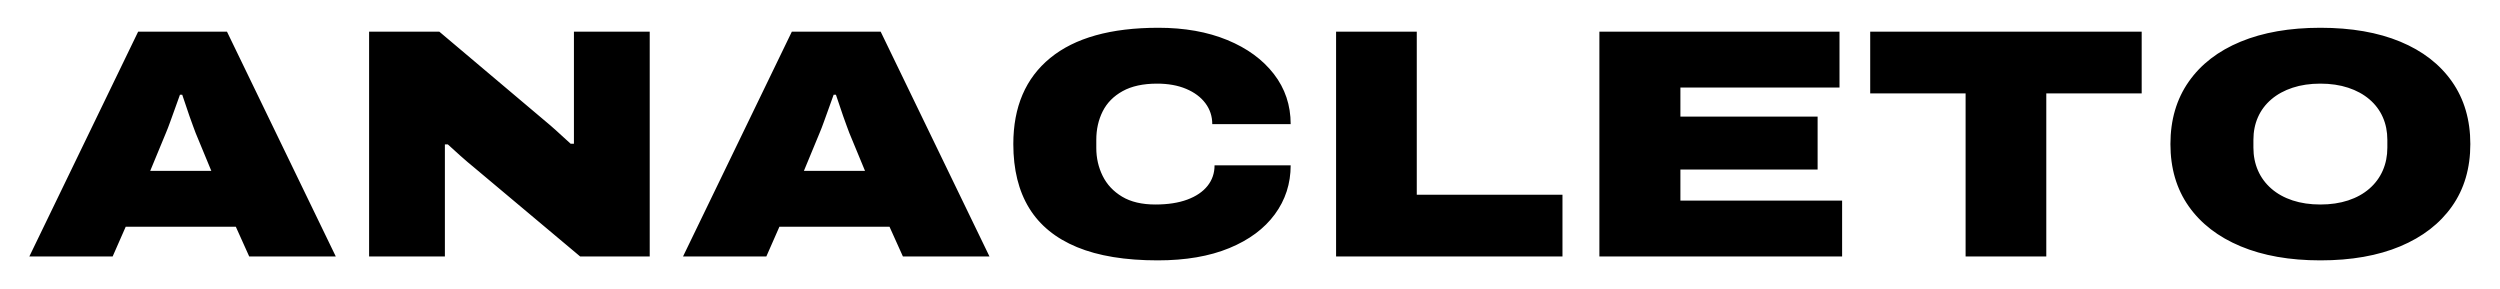
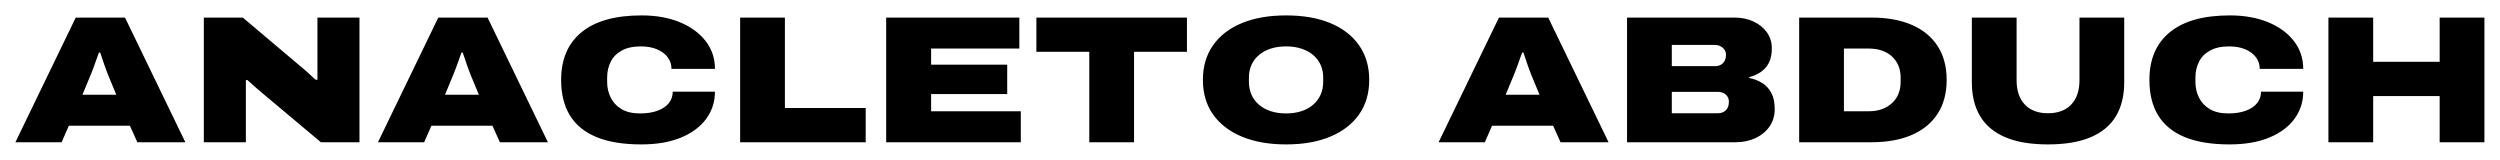
- <svg xmlns="http://www.w3.org/2000/svg" viewBox="-77 -785 7643 883" width="416" height="48" role="img" aria-label="ANACLETO">
-   <path fill="#000" d="M8 0 341 -688H613L946 0H681L640 -91H303L263 0ZM378 -262H565L517 -378Q514 -386 509.0 -399.5Q504 -413 498.0 -430.0Q492 -447 486.5 -464.0Q481 -481 476 -495H469Q463 -478 455.0 -456.0Q447 -434 439.5 -413.0Q432 -392 426 -378Z M1048.0 0V-688H1263.0L1603.0 -401Q1609.0 -396 1620.0 -386.0Q1631.0 -376 1643.0 -365.0Q1655.0 -354 1665.0 -345H1675.0Q1675.0 -359 1675.0 -382.5Q1675.0 -406 1675.0 -428V-688H1907.0V0H1694.0L1371.0 -271Q1350.0 -288 1326.5 -309.0Q1303.0 -330 1289.0 -343H1280.0Q1280.0 -329 1280.0 -303.5Q1280.0 -278 1280.0 -252V0Z M2009.0 0 2342.0 -688H2614.0L2947.0 0H2682.0L2641.0 -91H2304.0L2264.0 0ZM2379.0 -262H2566.0L2518.0 -378Q2515.0 -386 2510.0 -399.5Q2505.0 -413 2499.0 -430.0Q2493.0 -447 2487.5 -464.0Q2482.0 -481 2477.0 -495H2470.0Q2464.0 -478 2456.0 -456.0Q2448.0 -434 2440.5 -413.0Q2433.0 -392 2427.0 -378Z M3462.0 12Q3313.0 12 3215.0 -28.5Q3117.0 -69 3068.5 -148.0Q3020.0 -227 3020.0 -344Q3020.0 -515 3133.0 -607.5Q3246.0 -700 3464.0 -700Q3584.0 -700 3675.0 -662.5Q3766.0 -625 3817.5 -558.5Q3869.0 -492 3869.0 -405H3629.0Q3629.0 -441 3608.0 -469.0Q3587.0 -497 3549.0 -513.0Q3511.0 -529 3460.0 -529Q3396.0 -529 3354.5 -506.0Q3313.0 -483 3293.5 -444.0Q3274.0 -405 3274.0 -357V-332Q3274.0 -286 3293.5 -246.5Q3313.0 -207 3353.0 -183.0Q3393.0 -159 3455.0 -159Q3512.0 -159 3552.5 -174.0Q3593.0 -189 3614.5 -216.0Q3636.0 -243 3636.0 -279H3869.0Q3869.0 -195 3820.5 -129.0Q3772.0 -63 3681.0 -25.5Q3590.0 12 3462.0 12Z M4008.0 0V-688H4255.0V-189H4701.0V0Z M4814.0 0V-688H5549.0V-517H5062.0V-428H5482.0V-266H5062.0V-171H5557.0V0Z M5935.0 0V-499H5643.0V-688H6474.0V-499H6182.0V0Z M7021.0 12Q6880.0 12 6777.0 -31.0Q6674.0 -74 6618.0 -153.5Q6562.0 -233 6562.0 -344Q6562.0 -455 6618.0 -535.0Q6674.0 -615 6777.0 -657.5Q6880.0 -700 7021.0 -700Q7163.0 -700 7265.5 -657.5Q7368.0 -615 7424.0 -535.0Q7480.0 -455 7480.0 -344Q7480.0 -233 7424.0 -153.5Q7368.0 -74 7265.5 -31.0Q7163.0 12 7021.0 12ZM7021.0 -159Q7068.0 -159 7106.0 -171.5Q7144.0 -184 7171.0 -207.5Q7198.0 -231 7212.0 -263.0Q7226.0 -295 7226.0 -333V-357Q7226.0 -395 7212.0 -426.5Q7198.0 -458 7171.0 -481.0Q7144.0 -504 7106.0 -516.5Q7068.0 -529 7021.0 -529Q6974.0 -529 6936.0 -516.5Q6898.0 -504 6871.0 -481.0Q6844.0 -458 6830.0 -426.5Q6816.0 -395 6816.0 -357V-333Q6816.0 -295 6830.0 -263.0Q6844.0 -231 6871.0 -207.5Q6898.0 -184 6936.0 -171.5Q6974.0 -159 7021.0 -159Z" />
+ <svg xmlns="http://www.w3.org/2000/svg" viewBox="-77 -785 13798 883" width="750" height="48" role="img" aria-label="ANACLETO ABDUCH">
+   <path fill="#000" d="M8 0 341 -688H613L946 0H681L640 -91H303L263 0ZM378 -262H565L517 -378Q514 -386 509.0 -399.5Q504 -413 498.0 -430.0Q492 -447 486.5 -464.0Q481 -481 476 -495H469Q463 -478 455.0 -456.0Q447 -434 439.5 -413.0Q432 -392 426 -378Z M1048.0 0V-688H1263.0L1603.0 -401Q1609.0 -396 1620.0 -386.0Q1631.0 -376 1643.0 -365.0Q1655.0 -354 1665.0 -345H1675.0Q1675.0 -359 1675.0 -382.5Q1675.0 -406 1675.0 -428V-688H1907.0V0H1694.0L1371.0 -271Q1350.0 -288 1326.5 -309.0Q1303.0 -330 1289.0 -343H1280.0Q1280.0 -329 1280.0 -303.5Q1280.0 -278 1280.0 -252V0Z M2009.0 0 2342.0 -688H2614.0L2947.0 0H2682.0L2641.0 -91H2304.0L2264.0 0ZM2379.0 -262H2566.0L2518.0 -378Q2515.0 -386 2510.0 -399.5Q2505.0 -413 2499.0 -430.0Q2493.0 -447 2487.5 -464.0Q2482.0 -481 2477.0 -495H2470.0Q2464.0 -478 2456.0 -456.0Q2448.0 -434 2440.5 -413.0Q2433.0 -392 2427.0 -378Z M3462.0 12Q3313.0 12 3215.0 -28.5Q3117.0 -69 3068.5 -148.0Q3020.0 -227 3020.0 -344Q3020.0 -515 3133.0 -607.5Q3246.0 -700 3464.0 -700Q3584.0 -700 3675.0 -662.5Q3766.0 -625 3817.5 -558.5Q3869.0 -492 3869.0 -405H3629.0Q3629.0 -441 3608.0 -469.0Q3587.0 -497 3549.0 -513.0Q3511.0 -529 3460.0 -529Q3396.0 -529 3354.5 -506.0Q3313.0 -483 3293.5 -444.0Q3274.0 -405 3274.0 -357V-332Q3274.0 -286 3293.5 -246.5Q3313.0 -207 3353.0 -183.0Q3393.0 -159 3455.0 -159Q3512.0 -159 3552.5 -174.0Q3593.0 -189 3614.5 -216.0Q3636.0 -243 3636.0 -279H3869.0Q3869.0 -195 3820.5 -129.0Q3772.0 -63 3681.0 -25.5Q3590.0 12 3462.0 12Z M4008.0 0V-688H4255.0V-189H4701.0V0Z M4814.0 0V-688H5549.0V-517H5062.0V-428H5482.0V-266H5062.0V-171H5557.0V0Z M5935.0 0V-499H5643.0V-688H6474.0V-499H6182.0V0Z M7021.0 12Q6880.0 12 6777.0 -31.0Q6674.0 -74 6618.0 -153.5Q6562.0 -233 6562.0 -344Q6562.0 -455 6618.0 -535.0Q6674.0 -615 6777.0 -657.5Q6880.0 -700 7021.0 -700Q7163.0 -700 7265.5 -657.5Q7368.0 -615 7424.0 -535.0Q7480.0 -455 7480.0 -344Q7480.0 -233 7424.0 -153.5Q7368.0 -74 7265.5 -31.0Q7163.0 12 7021.0 12ZM7021.0 -159Q7068.0 -159 7106.0 -171.5Q7144.0 -184 7171.0 -207.5Q7198.0 -231 7212.0 -263.0Q7226.0 -295 7226.0 -333V-357Q7226.0 -395 7212.0 -426.5Q7198.0 -458 7171.0 -481.0Q7144.0 -504 7106.0 -516.5Q7068.0 -529 7021.0 -529Q6974.0 -529 6936.0 -516.5Q6898.0 -504 6871.0 -481.0Q6844.0 -458 6830.0 -426.5Q6816.0 -395 6816.0 -357V-333Q6816.0 -295 6830.0 -263.0Q6844.0 -231 6871.0 -207.5Q6898.0 -184 6936.0 -171.5Q6974.0 -159 7021.0 -159Z M7863.0 0 8196.0 -688H8468.0L8801.0 0H8536.0L8495.0 -91H8158.0L8118.0 0ZM8233.0 -262H8420.0L8372.0 -378Q8369.0 -386 8364.0 -399.5Q8359.0 -413 8353.0 -430.0Q8347.0 -447 8341.5 -464.0Q8336.0 -481 8331.0 -495H8324.0Q8318.0 -478 8310.0 -456.0Q8302.0 -434 8294.5 -413.0Q8287.0 -392 8281.0 -378Z M8903.0 0V-688H9497.0Q9554.0 -688 9600.5 -666.5Q9647.0 -645 9674.5 -607.0Q9702.0 -569 9702.0 -519Q9702.0 -469 9685.0 -437.0Q9668.0 -405 9639.5 -386.5Q9611.0 -368 9577.0 -359V-355Q9616.0 -347 9648.0 -327.5Q9680.0 -308 9699.0 -273.0Q9718.0 -238 9718.0 -183Q9718.0 -128 9689.5 -87.0Q9661.0 -46 9612.0 -23.0Q9563.0 0 9503.0 0ZM9150.0 -160H9404.0Q9431.0 -160 9448.0 -176.0Q9465.0 -192 9465.0 -224Q9465.0 -239 9457.5 -251.5Q9450.0 -264 9436.0 -271.0Q9422.0 -278 9404.0 -278H9150.0ZM9150.0 -420H9388.0Q9407.0 -420 9420.5 -427.5Q9434.0 -435 9441.5 -449.0Q9449.0 -463 9449.0 -484Q9449.0 -506 9431.0 -521.5Q9413.0 -537 9388.0 -537H9150.0Z M9853.0 0V-688H10253.0Q10381.0 -688 10474.0 -648.0Q10567.0 -608 10617.0 -531.0Q10667.0 -454 10667.0 -344Q10667.0 -234 10617.0 -157.0Q10567.0 -80 10474.0 -40.0Q10381.0 0 10253.0 0ZM10100.0 -171H10238.0Q10279.0 -171 10311.0 -183.0Q10343.0 -195 10366.0 -216.5Q10389.0 -238 10401.0 -267.5Q10413.0 -297 10413.0 -333V-357Q10413.0 -393 10401.0 -422.0Q10389.0 -451 10366.0 -472.5Q10343.0 -494 10311.0 -505.5Q10279.0 -517 10238.0 -517H10100.0Z M11226.0 12Q11084.0 12 10991.0 -27.5Q10898.0 -67 10852.0 -143.5Q10806.0 -220 10806.0 -331V-688H11053.0V-342Q11053.0 -256 11098.5 -208.0Q11144.0 -160 11226.0 -160Q11309.0 -160 11354.5 -208.0Q11400.0 -256 11400.0 -342V-688H11647.0V-331Q11647.0 -220 11601.0 -143.5Q11555.0 -67 11461.5 -27.5Q11368.0 12 11226.0 12Z M12228.0 12Q12079.0 12 11981.0 -28.5Q11883.0 -69 11834.5 -148.0Q11786.0 -227 11786.0 -344Q11786.0 -515 11899.0 -607.5Q12012.0 -700 12230.0 -700Q12350.0 -700 12441.0 -662.5Q12532.0 -625 12583.5 -558.5Q12635.0 -492 12635.0 -405H12395.0Q12395.0 -441 12374.0 -469.0Q12353.0 -497 12315.0 -513.0Q12277.0 -529 12226.0 -529Q12162.0 -529 12120.5 -506.0Q12079.0 -483 12059.5 -444.0Q12040.0 -405 12040.0 -357V-332Q12040.0 -286 12059.5 -246.5Q12079.0 -207 12119.0 -183.0Q12159.0 -159 12221.0 -159Q12278.0 -159 12318.5 -174.0Q12359.0 -189 12380.5 -216.0Q12402.0 -243 12402.0 -279H12635.0Q12635.0 -195 12586.5 -129.0Q12538.0 -63 12447.0 -25.5Q12356.0 12 12228.0 12Z M12774.0 0V-688H13021.0V-444H13388.0V-688H13635.0V0H13388.0V-255H13021.0V0Z" />
</svg>
